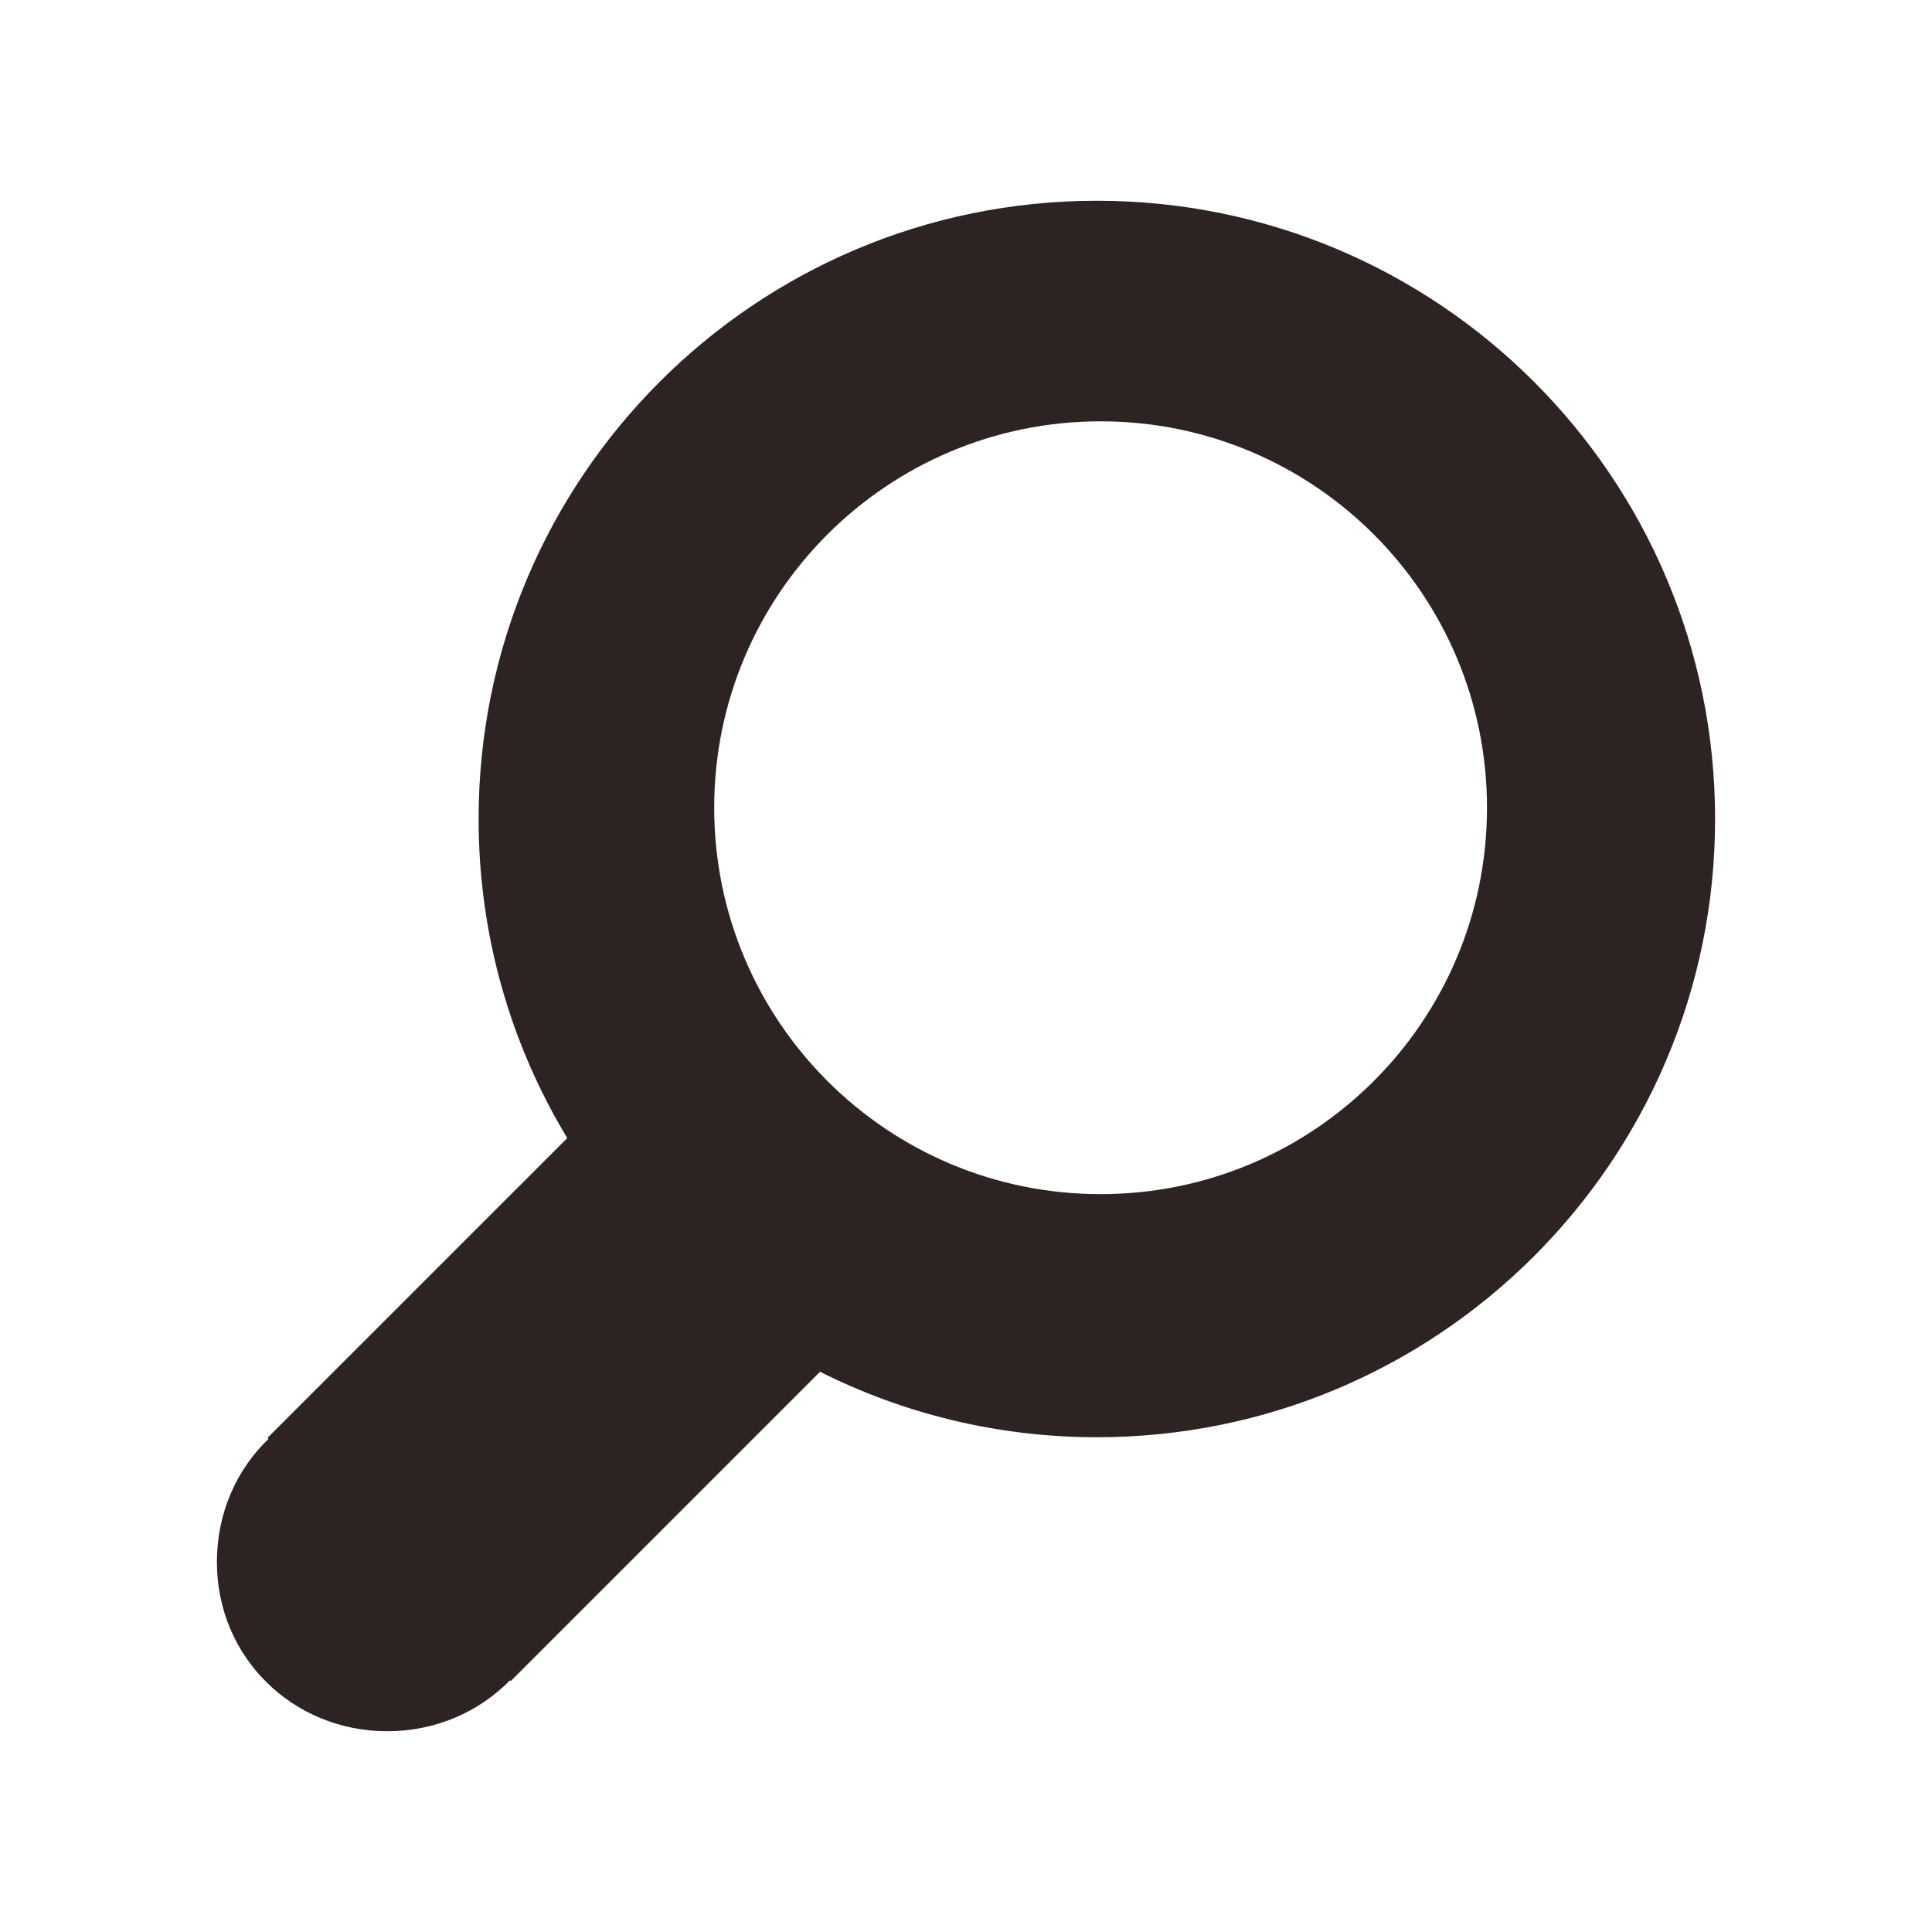
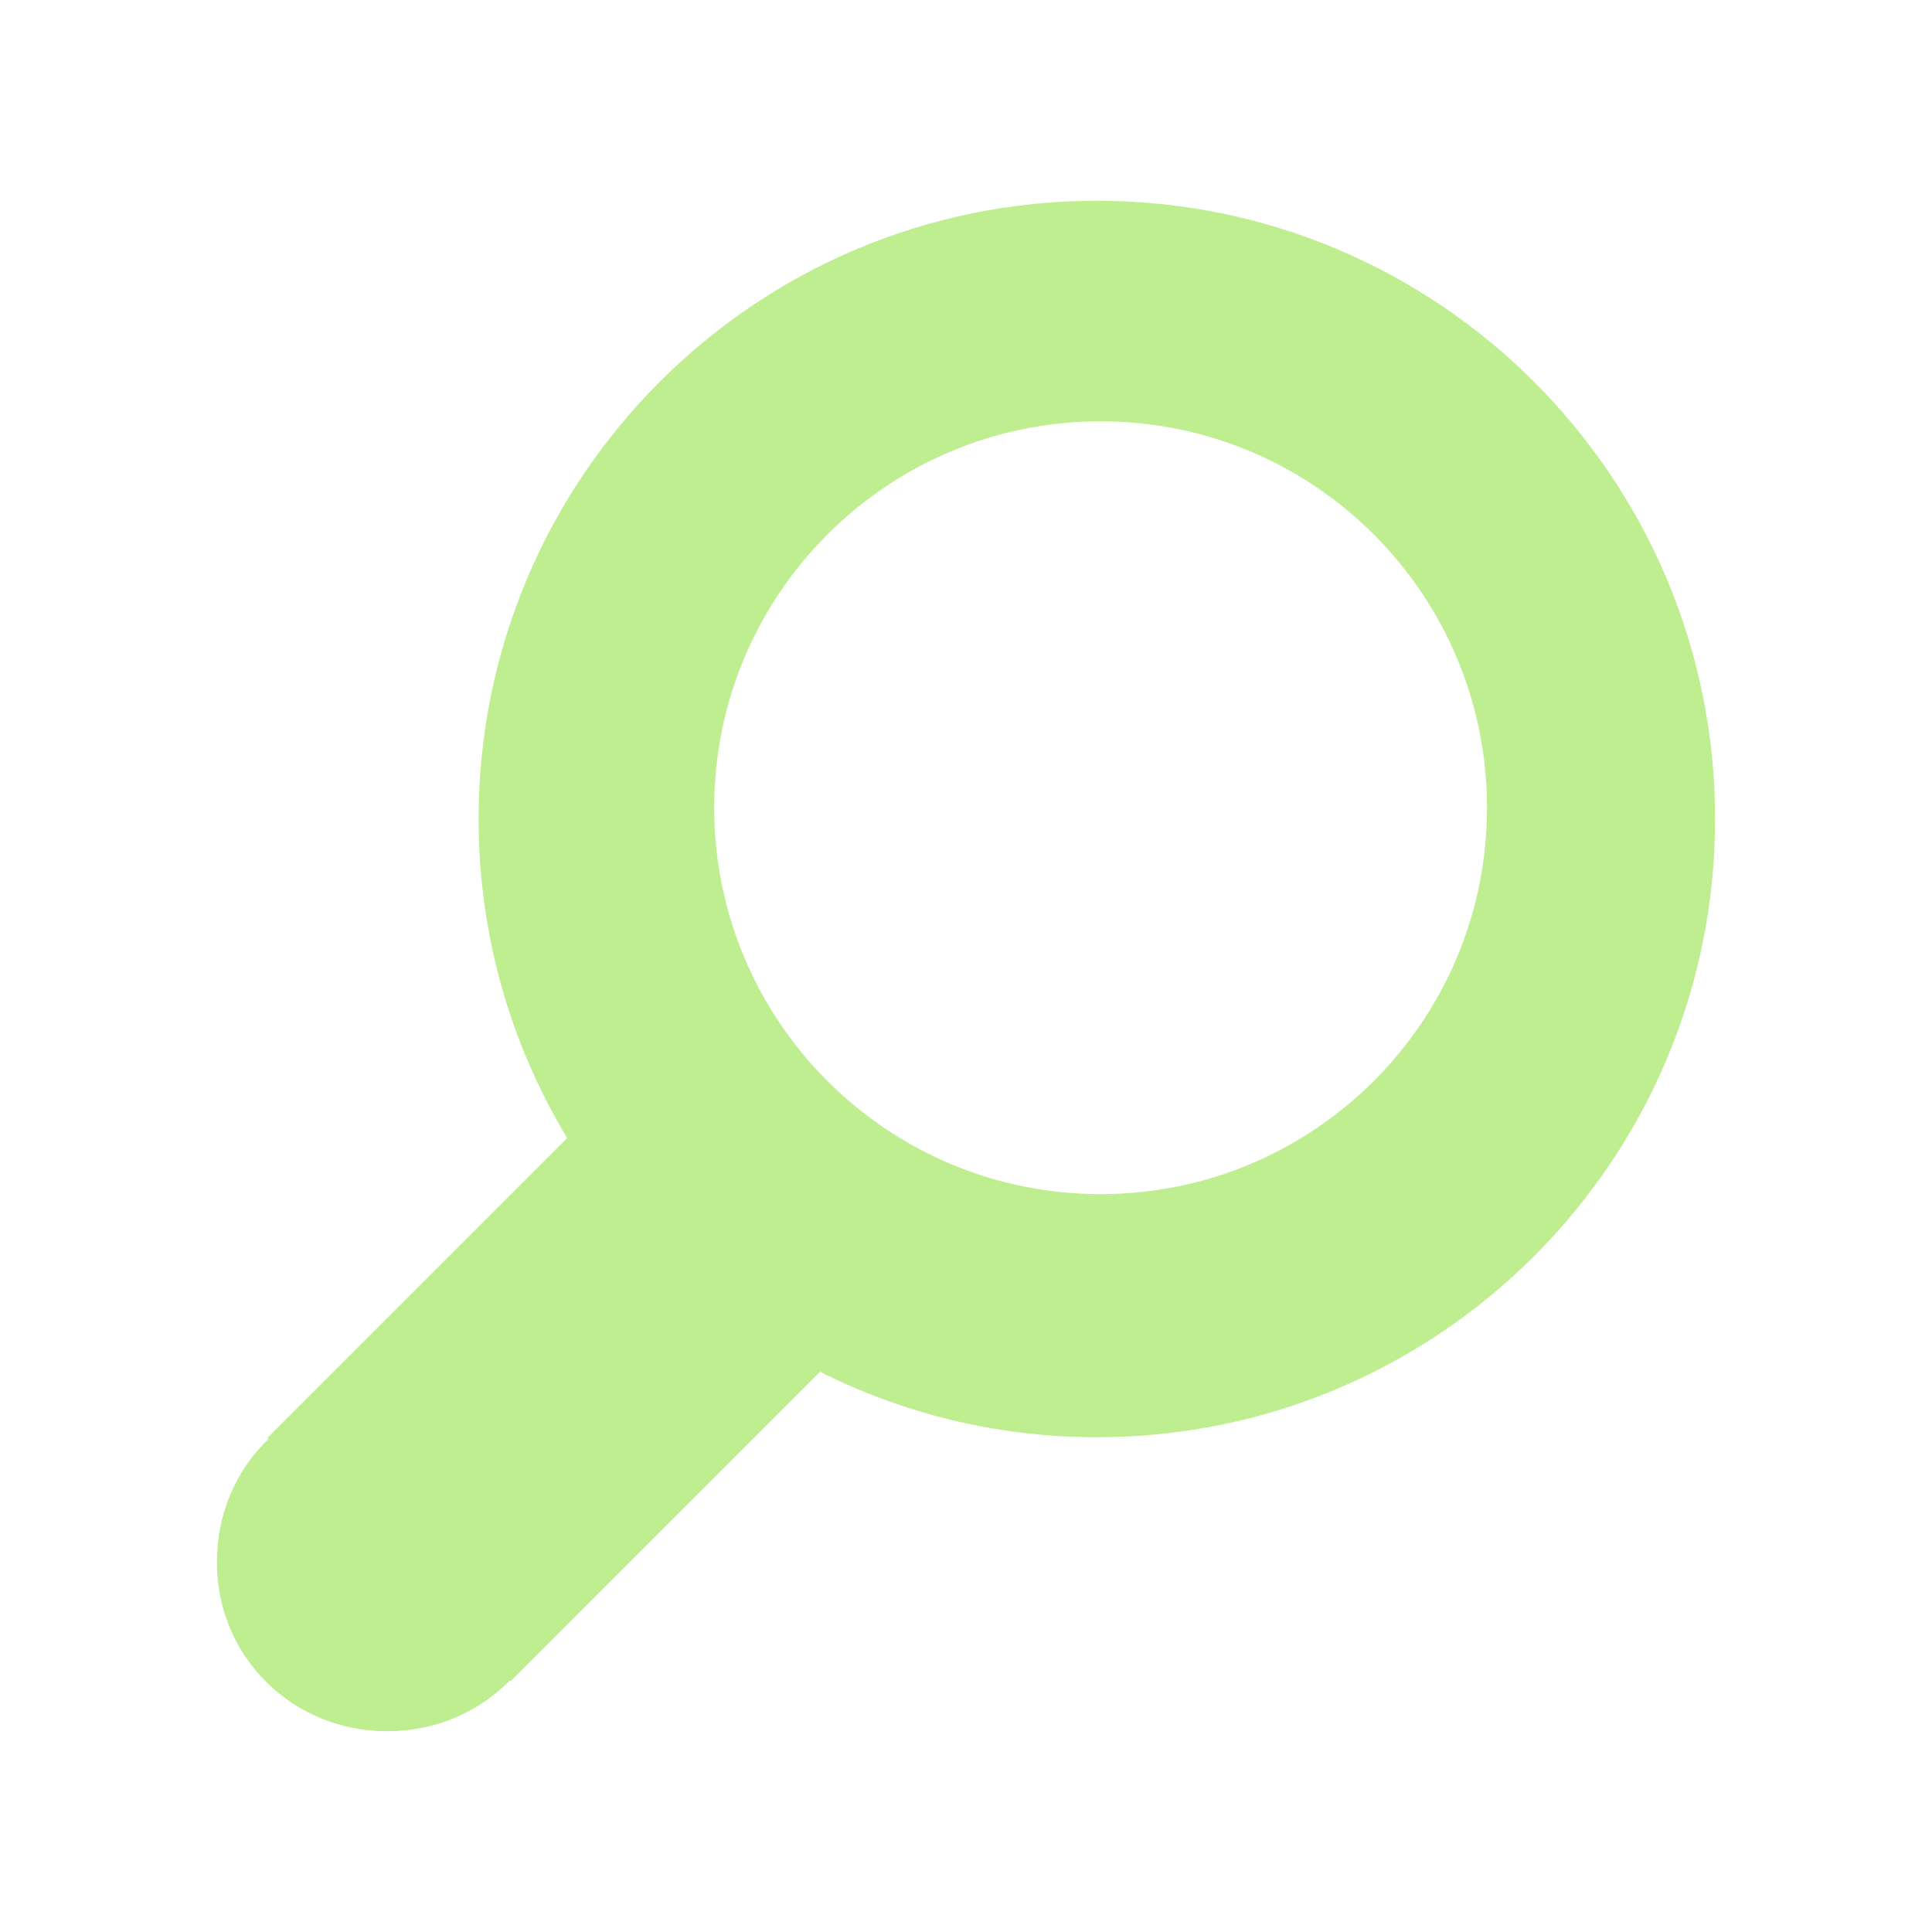
<svg xmlns="http://www.w3.org/2000/svg" fill="#000000" version="1.1" id="Layer_1" width="800px" height="800px" viewBox="0 0 100 100" enable-background="new 0 0 100 100" xml:space="preserve">
  <g>
-     <path d="M56.774,10.391c-17.679,0-32.001,14.329-32.001,32c0,6.044,1.676,11.695,4.588,16.517L13.846,74.423l0.054,0.054   c-1.656,1.585-2.673,3.835-2.673,6.378c-0.001,4.913,3.913,8.755,8.821,8.754c2.507-0.001,4.749-1.004,6.349-2.636l0.039,0.039   l16.008-16.009c4.312,2.163,9.176,3.388,14.33,3.388c17.68,0,31.999-14.327,31.999-32C88.773,24.72,74.453,10.391,56.774,10.391z    M56.968,61.808c-11.05,0-20.001-8.954-20.001-20c0-11.044,8.951-20,20.001-20c11.05,0,19.999,8.955,19.999,20   C76.968,52.854,68.018,61.808,56.968,61.808z" fill="rgba(22, 12, 10, 0.9)" />
+     <path d="M56.774,10.391c-17.679,0-32.001,14.329-32.001,32c0,6.044,1.676,11.695,4.588,16.517L13.846,74.423l0.054,0.054   c-1.656,1.585-2.673,3.835-2.673,6.378c-0.001,4.913,3.913,8.755,8.821,8.754c2.507-0.001,4.749-1.004,6.349-2.636l0.039,0.039   l16.008-16.009c4.312,2.163,9.176,3.388,14.33,3.388c17.68,0,31.999-14.327,31.999-32C88.773,24.72,74.453,10.391,56.774,10.391z    M56.968,61.808c-11.05,0-20.001-8.954-20.001-20c0-11.044,8.951-20,20.001-20c11.05,0,19.999,8.955,19.999,20   C76.968,52.854,68.018,61.808,56.968,61.808z" fill="rgba(119, 218, 21, 0.48)" />
  </g>
</svg>
